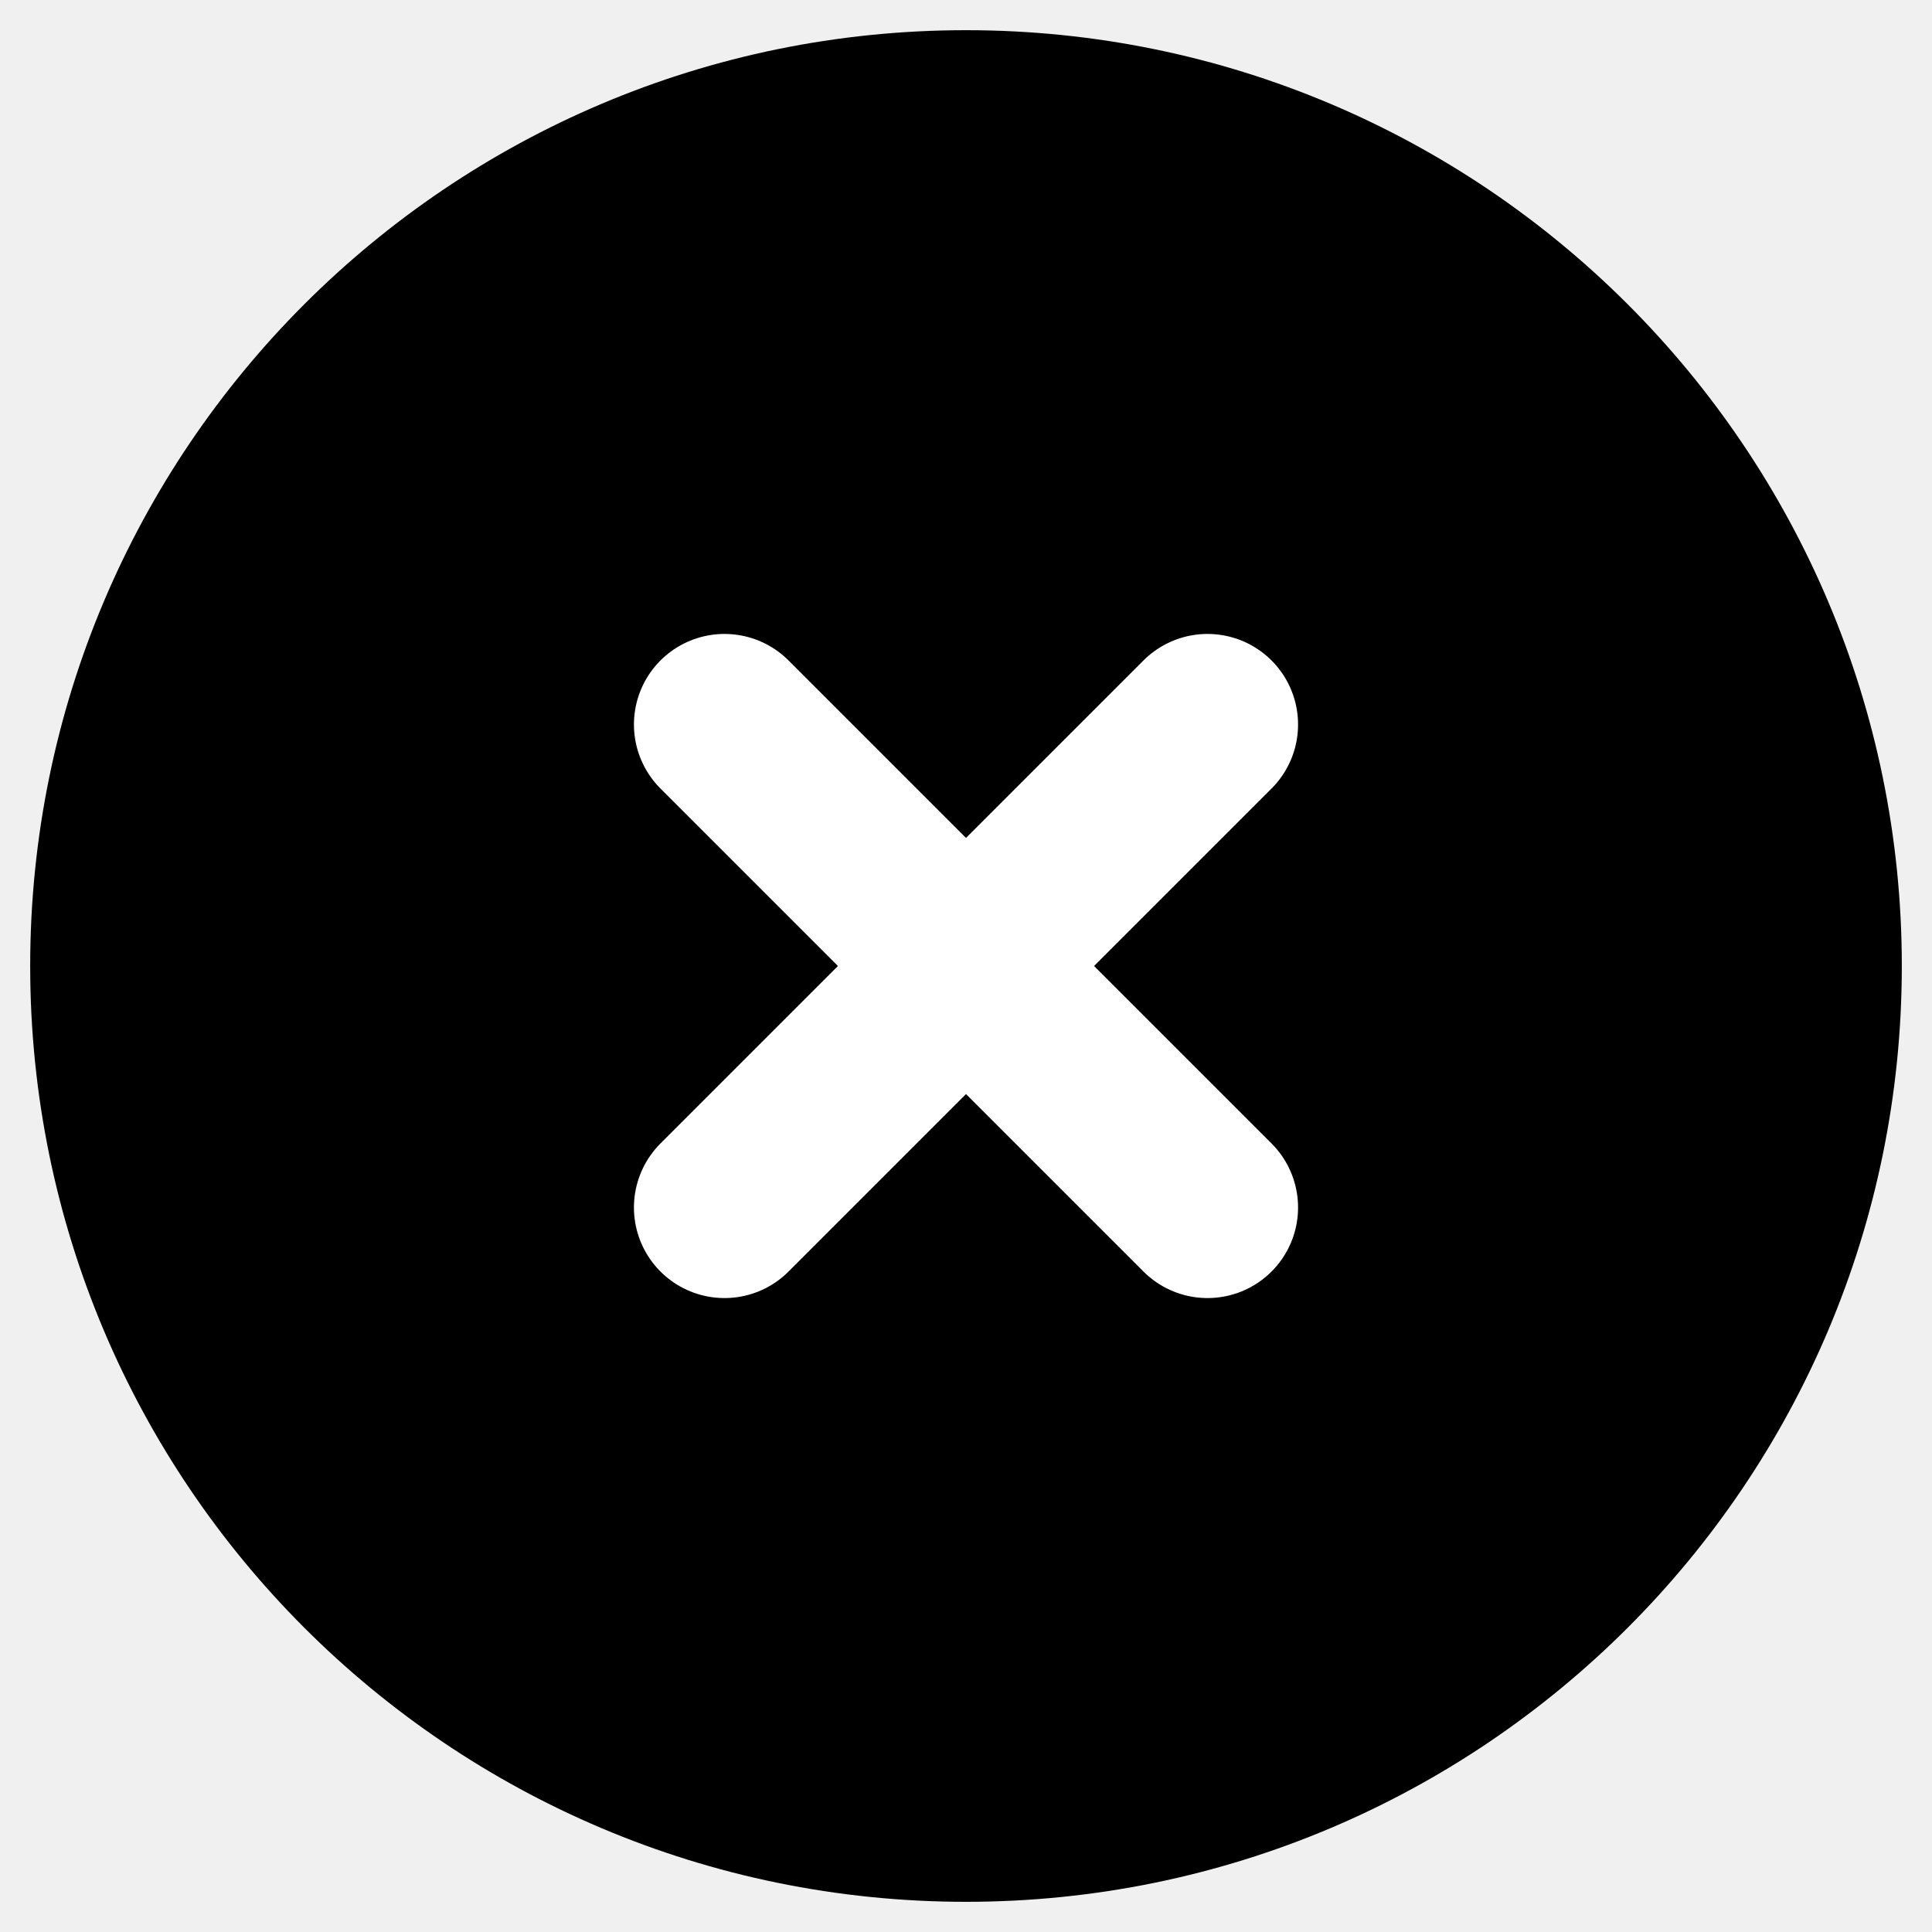
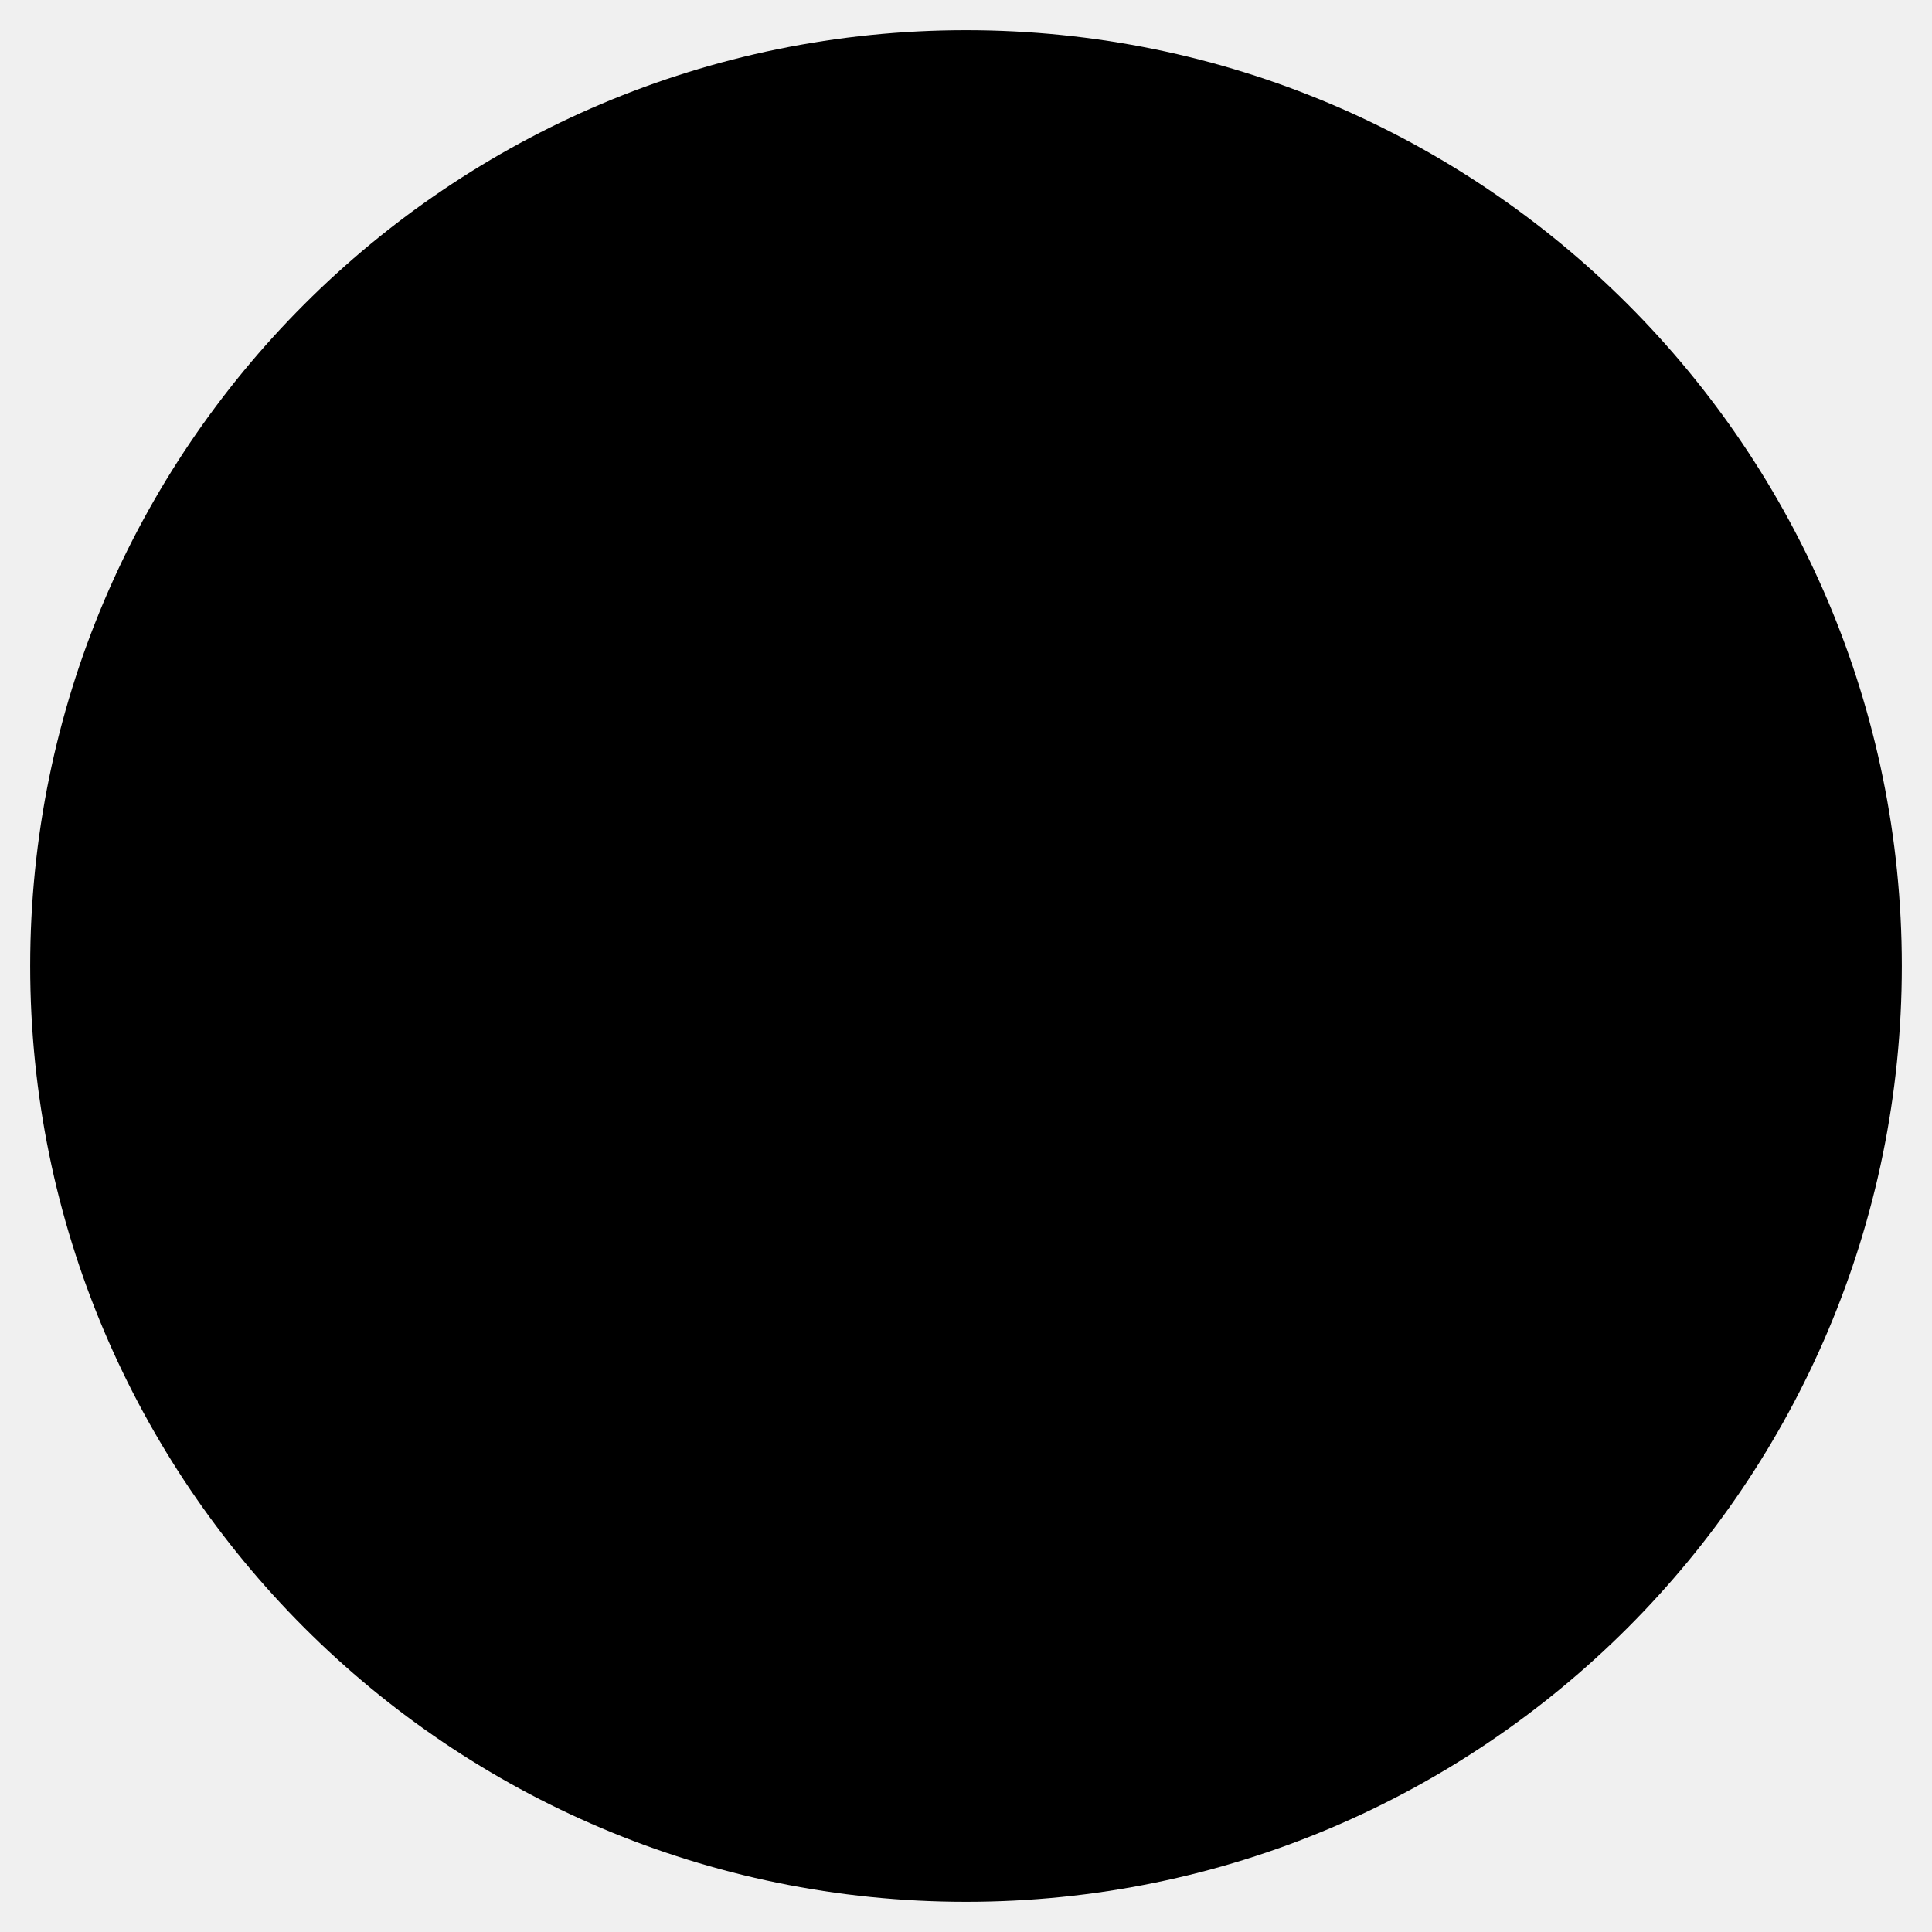
<svg xmlns="http://www.w3.org/2000/svg" width="16" height="16" viewBox="0 0 16 16" fill="none">
  <g clip-path="url(#clip0_bullet_wrong)">
    <path d="M8 15C11.866 15 15 11.866 15 8C15 4.134 11.866 1 8 1C4.134 1 1 4.134 1 8C1 11.866 4.134 15 8 15Z" fill="currentColor" stroke="currentColor" stroke-width="1.5" />
-     <path d="M10 6L6 10M6 6L10 10" stroke="#FFFFFF" stroke-width="1.5" stroke-linecap="round" stroke-linejoin="round" />
+     <path d="M10 6L6 10M6 6L10 10" stroke="currentColor" stroke-width="1.5" stroke-linecap="round" stroke-linejoin="round" />
  </g>
  <defs>
    <clipPath id="clip0_bullet_wrong">
-       <rect width="16" height="16" fill="white" />
+       <rect width="16" height="16" fill="currentColor" />
    </clipPath>
  </defs>
</svg>
